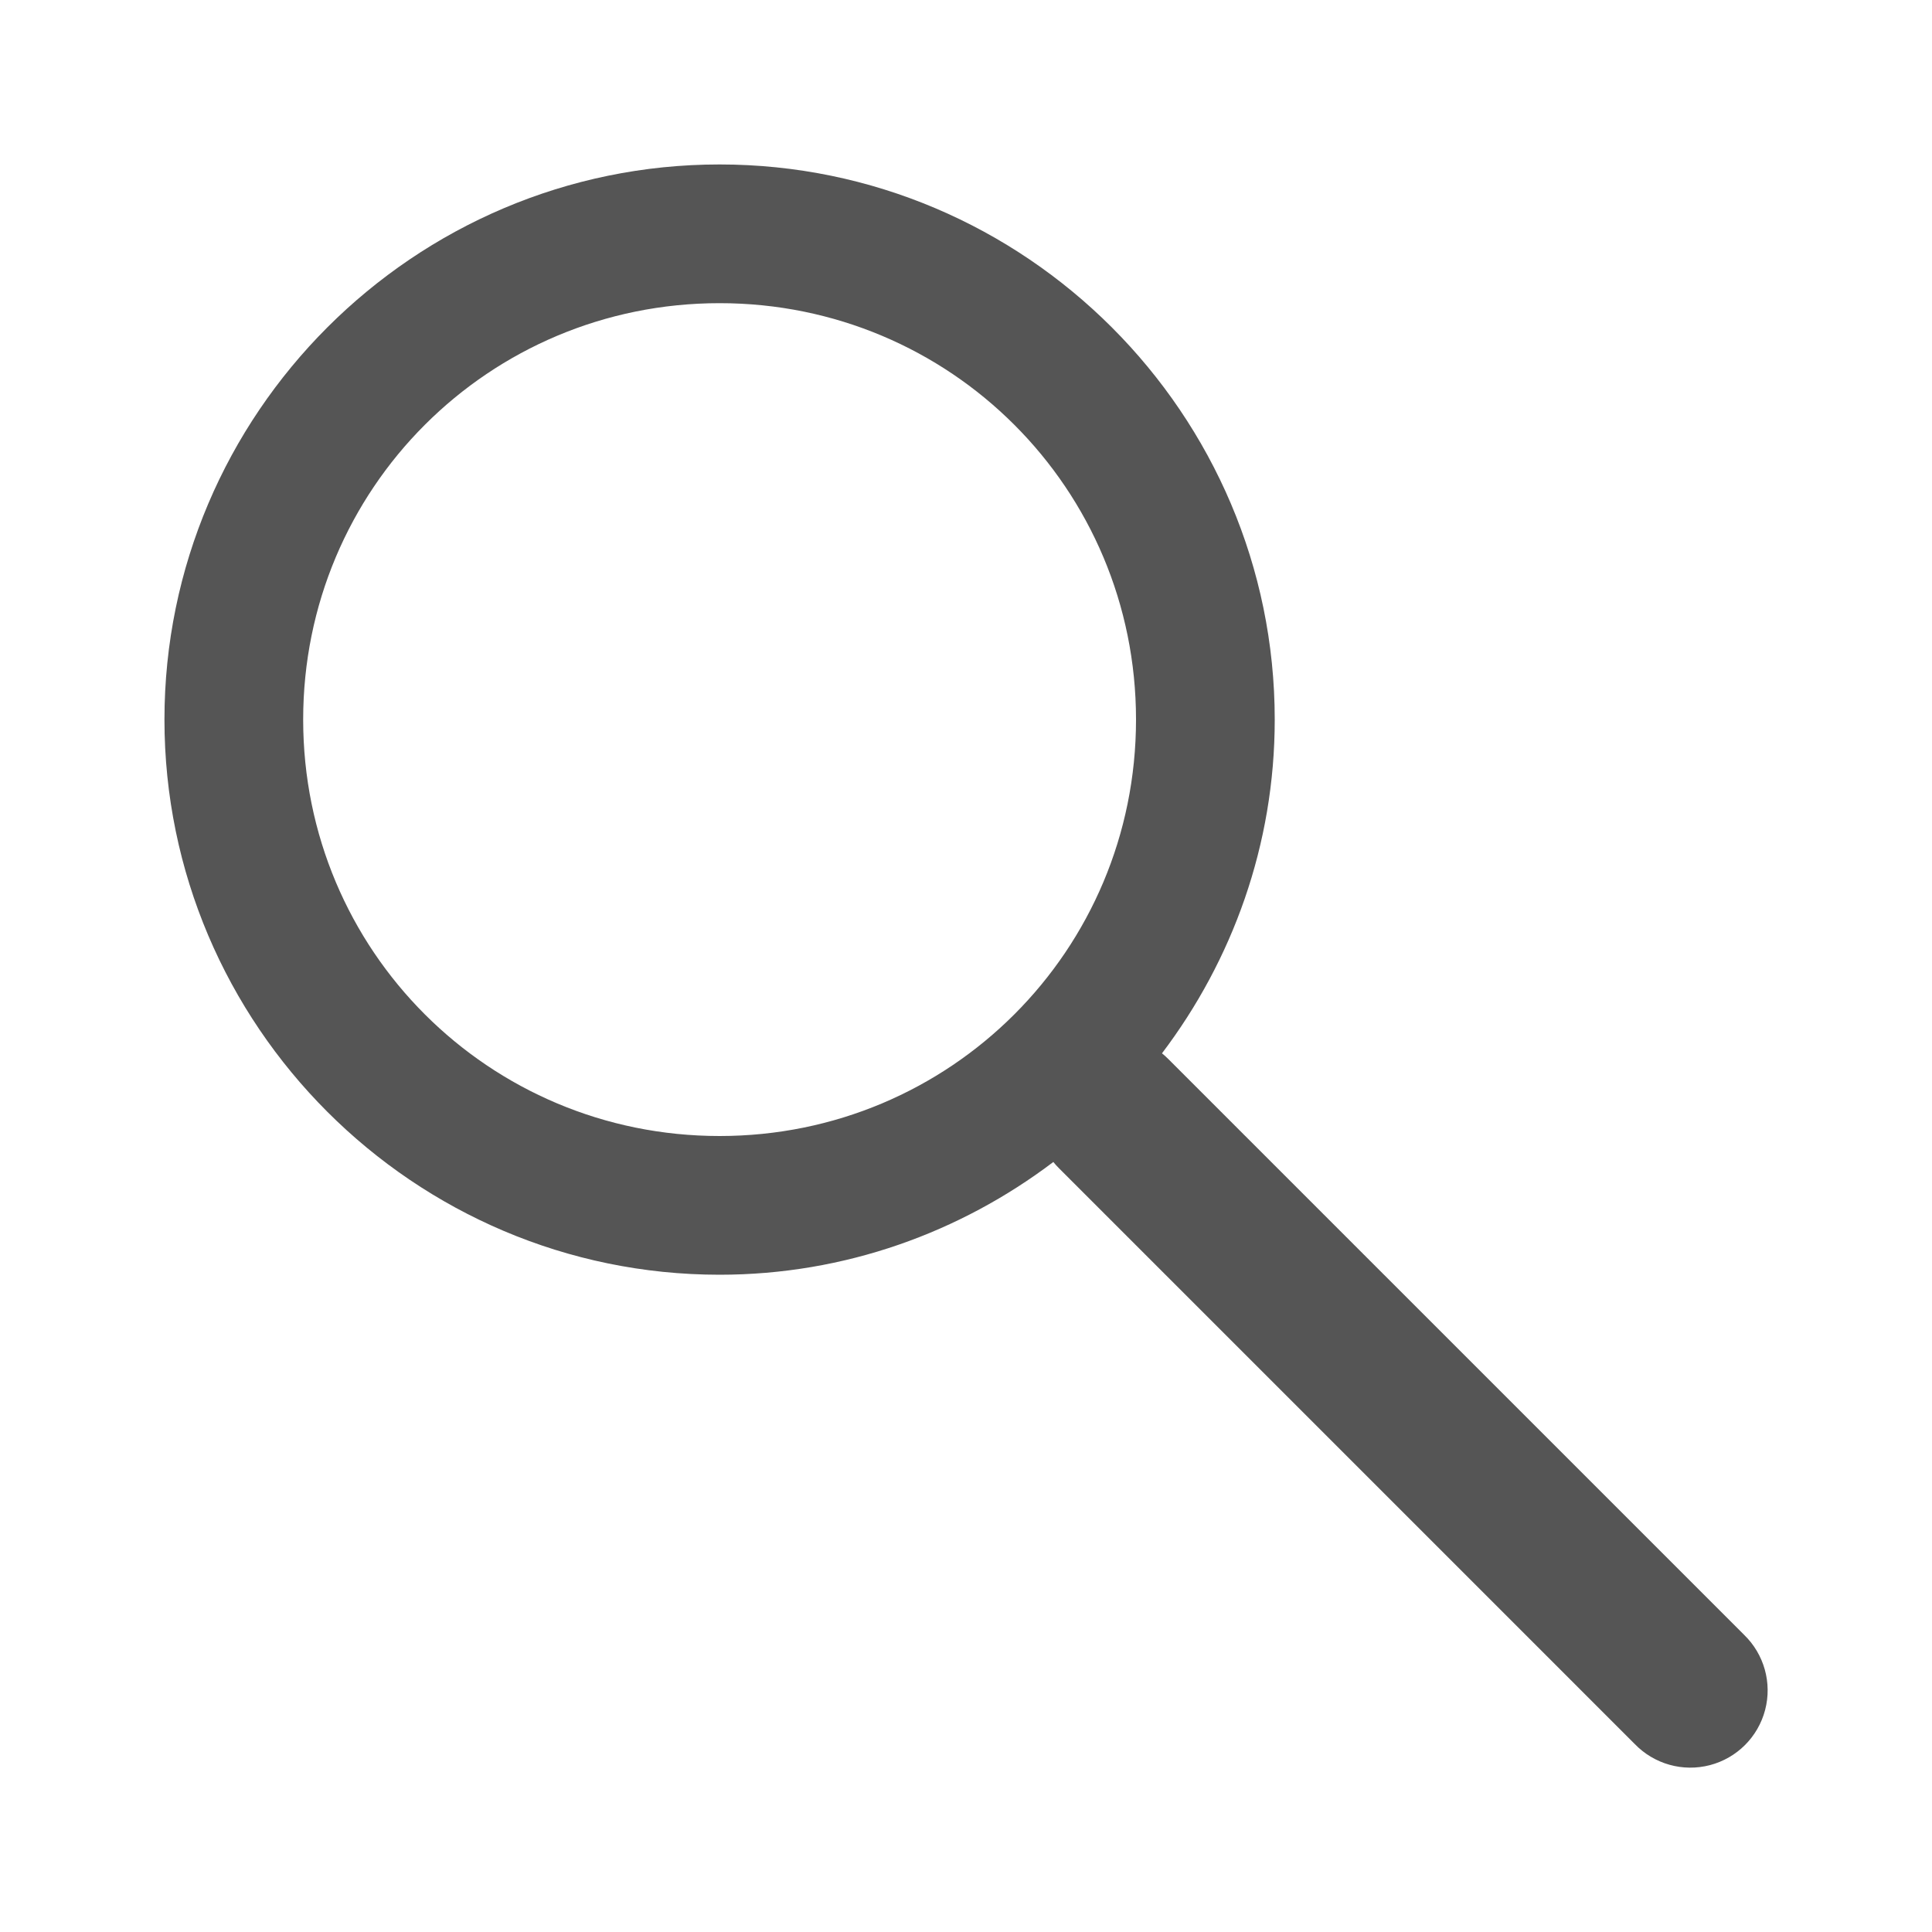
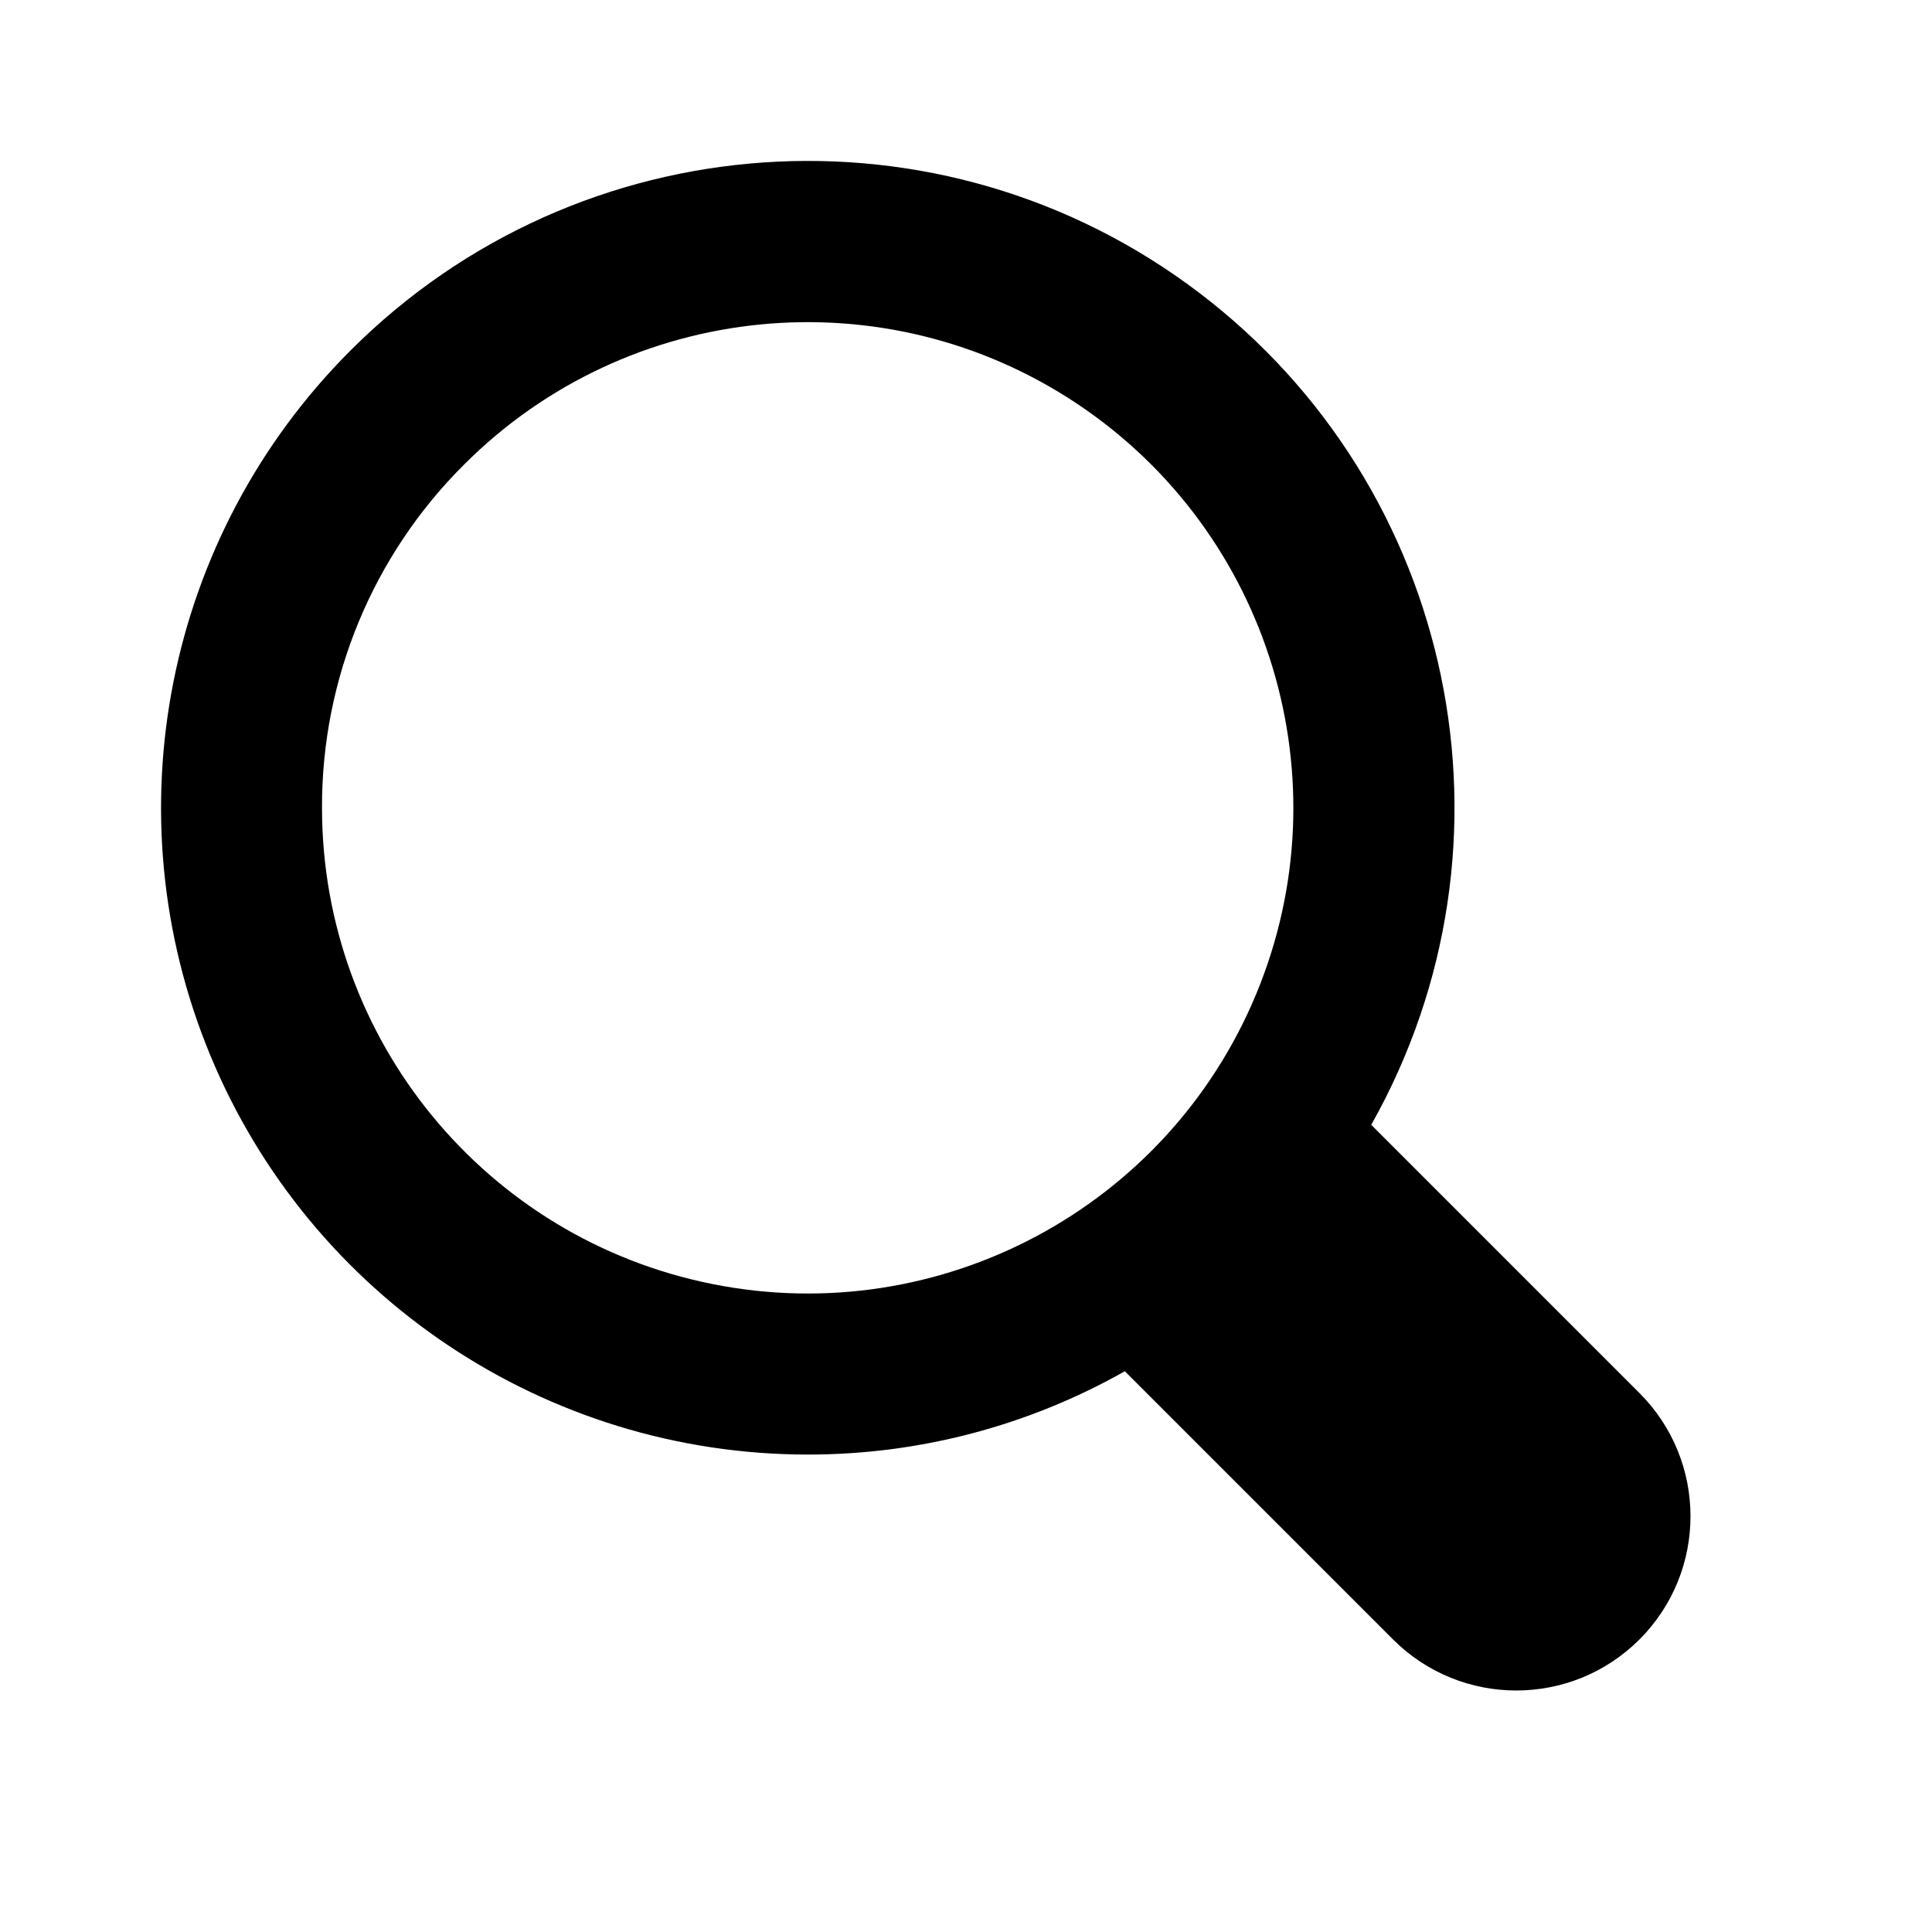
- <svg xmlns="http://www.w3.org/2000/svg" width="50" height="50" version="1.1" viewBox="0 0 50 50">
-   <rect width="50" height="50" fill-opacity="0" />
-   <path d="m18.623 4.256c-7.913 0-14.367 6.454-14.367 14.367 0 7.913 6.454 14.367 14.367 14.367 3.241 0 6.228-1.095 8.637-2.918a2 2 0 0 0 0.15 0.166l14.898 14.898a2 2 0 1 0 2.828 -2.828l-14.898-14.898a2 2 0 0 0 -0.166 -0.15c1.823-2.408 2.918-5.395 2.918-8.637 0-7.913-6.454-14.367-14.367-14.367zm0 3.59c5.973 0 10.777 4.804 10.777 10.777 0 5.973-4.804 10.777-10.777 10.777s-10.777-4.804-10.777-10.777c2e-7 -5.973 4.804-10.777 10.777-10.777z" color="#000000" color-rendering="auto" fill="#555" image-rendering="auto" shape-rendering="auto" solid-color="#000000" style="block-progression:tb;isolation:auto;mix-blend-mode:normal;text-decoration-color:#000000;text-decoration-line:none;text-decoration-style:solid;text-indent:0;text-transform:none;white-space:normal" />
+ <svg xmlns="http://www.w3.org/2000/svg" fill="#" width="800px" height="800px" viewBox="0 0 24 24">
+   <path d="M10.035,18.069a7.981,7.981,0,0,0,3.938-1.035l3.332,3.332a2.164,2.164,0,0,0,3.061-3.061l-3.332-3.332A8.032,8.032,0,0,0,4.354,4.354a8.034,8.034,0,0,0,5.681,13.715ZM5.768,5.768A6.033,6.033,0,1,1,4,10.035,5.989,5.989,0,0,1,5.768,5.768Z" />
</svg>
